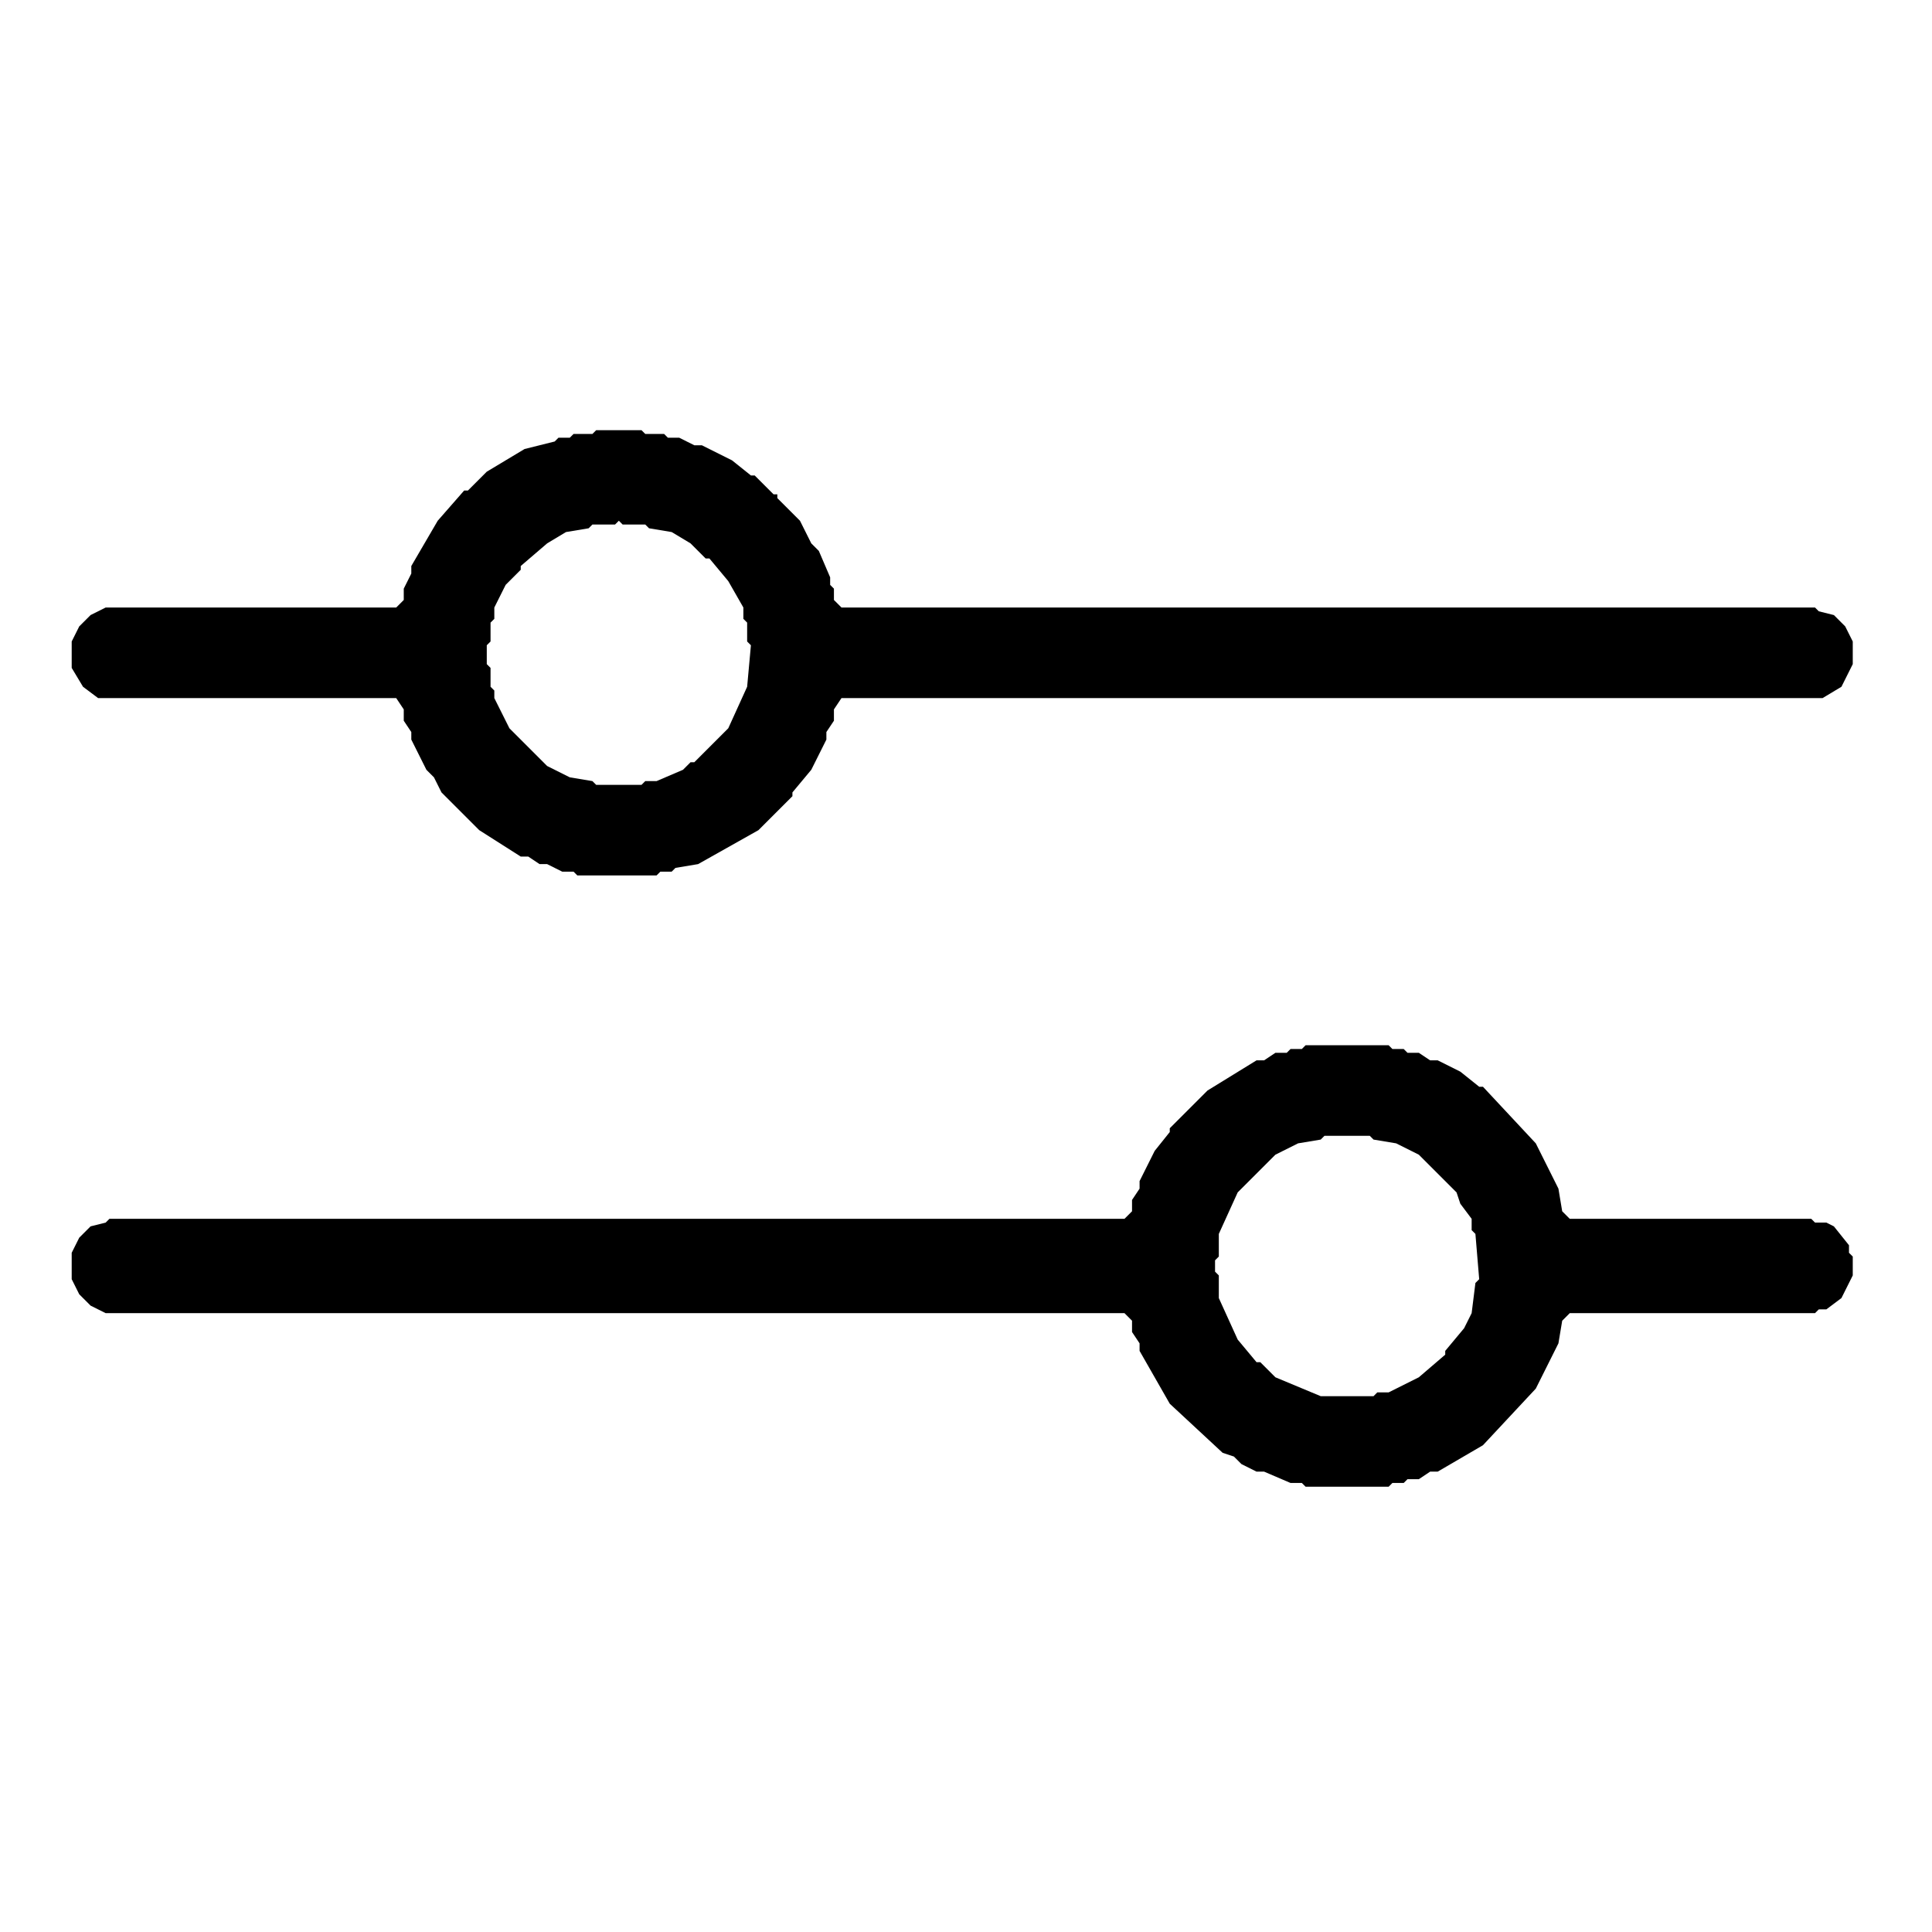
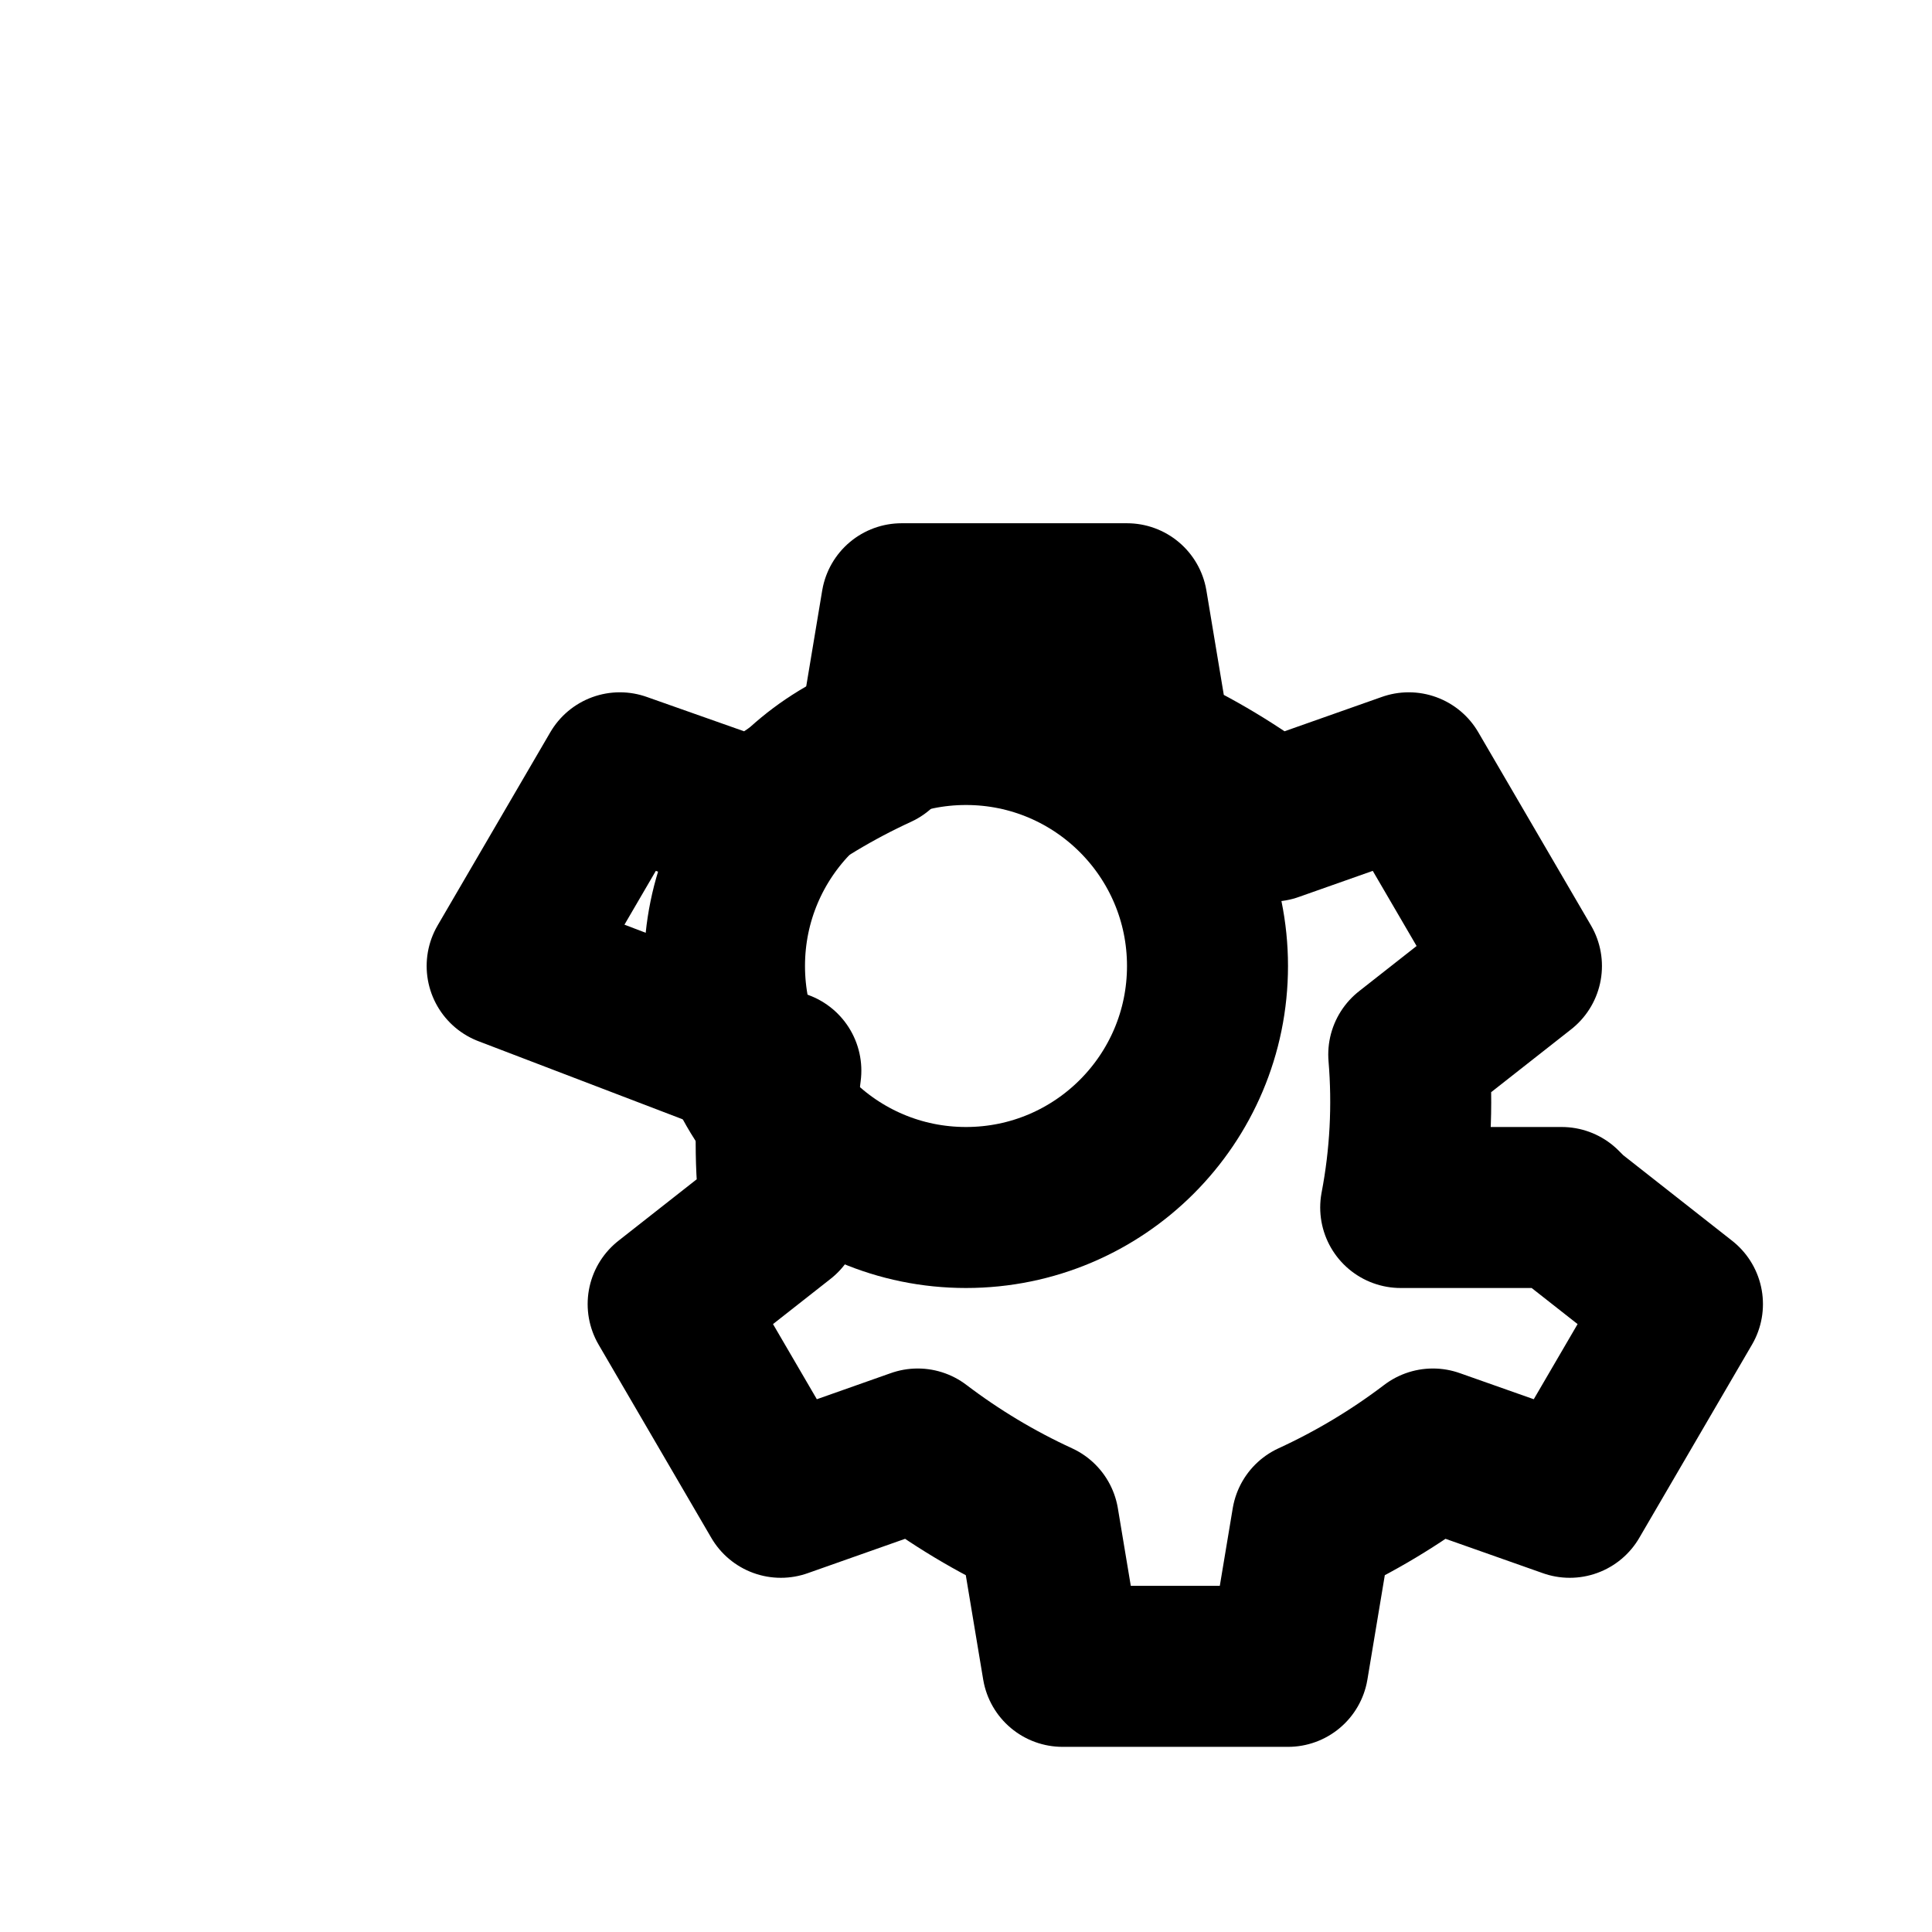
- <svg xmlns="http://www.w3.org/2000/svg" width="512" height="512" viewBox="0 0 512 512" fill="#000000" shape-rendering="geometricPrecision">
-   <path fill-rule="evenodd" clip-rule="evenodd" d="M 491 333 L 490 332 L 490 330 L 486 325 L 484 324 L 481 324 L 480 323 L 416 323 L 414 321 L 413 315 L 407 303 L 393 288 L 392 288 L 387 284 L 381 281 L 379 281 L 376 279 L 373 279 L 372 278 L 369 278 L 368 277 L 346 277 L 345 278 L 342 278 L 341 279 L 338 279 L 335 281 L 333 281 L 320 289 L 310 299 L 310 300 L 306 305 L 302 313 L 302 315 L 300 318 L 300 321 L 298 323 L 29 323 L 28 324 L 24 325 L 21 328 L 19 332 L 19 339 L 21 343 L 24 346 L 28 348 L 298 348 L 300 350 L 300 353 L 302 356 L 302 358 L 310 372 L 324 385 L 327 386 L 329 388 L 333 390 L 335 390 L 342 393 L 345 393 L 346 394 L 368 394 L 369 393 L 372 393 L 373 392 L 376 392 L 379 390 L 381 390 L 393 383 L 407 368 L 413 356 L 414 350 L 416 348 L 481 348 L 482 347 L 484 347 L 488 344 L 491 338 Z M 351 301 L 363 301 L 364 302 L 370 303 L 376 306 L 386 316 L 387 319 L 390 323 L 390 326 L 391 327 L 392 339 L 391 340 L 390 348 L 388 352 L 383 358 L 383 359 L 376 365 L 368 369 L 365 369 L 364 370 L 350 370 L 338 365 L 334 361 L 333 361 L 328 355 L 323 344 L 323 338 L 322 337 L 322 334 L 323 333 L 323 327 L 328 316 L 338 306 L 344 303 L 350 302 Z M 19 170 L 19 177 L 22 182 L 26 185 L 105 185 L 107 188 L 107 191 L 109 194 L 109 196 L 113 204 L 115 206 L 117 210 L 127 220 L 138 227 L 140 227 L 143 229 L 145 229 L 149 231 L 152 231 L 153 232 L 174 232 L 175 231 L 178 231 L 179 230 L 185 229 L 201 220 L 210 211 L 210 210 L 215 204 L 219 196 L 219 194 L 221 191 L 221 188 L 223 185 L 483 185 L 488 182 L 491 176 L 491 170 L 489 166 L 486 163 L 482 162 L 481 161 L 223 161 L 221 159 L 221 156 L 220 155 L 220 153 L 217 146 L 215 144 L 212 138 L 206 132 L 206 131 L 205 131 L 200 126 L 199 126 L 194 122 L 186 118 L 184 118 L 180 116 L 177 116 L 176 115 L 171 115 L 170 114 L 158 114 L 157 115 L 152 115 L 151 116 L 148 116 L 147 117 L 139 119 L 129 125 L 124 130 L 123 130 L 116 138 L 109 150 L 109 152 L 107 156 L 107 159 L 105 161 L 28 161 L 24 163 L 21 166 Z M 164 138 L 165 139 L 171 139 L 172 140 L 178 141 L 183 144 L 187 148 L 188 148 L 193 154 L 197 161 L 197 164 L 198 165 L 198 170 L 199 171 L 198 182 L 193 193 L 184 202 L 183 202 L 181 204 L 174 207 L 171 207 L 170 208 L 158 208 L 157 207 L 151 206 L 145 203 L 135 193 L 131 185 L 131 183 L 130 182 L 130 177 L 129 176 L 129 171 L 130 170 L 130 165 L 131 164 L 131 161 L 134 155 L 138 151 L 138 150 L 145 144 L 150 141 L 156 140 L 157 139 L 163 139 Z" />
+ <svg xmlns="http://www.w3.org/2000/svg" width="24" height="24" viewBox="0 0 24 24" fill="none" stroke="#000000" stroke-width="2" stroke-linecap="round" stroke-linejoin="round">
+   <circle cx="12" cy="12" r="3" />
+   <path d="m19.4 15 .1.1 1.4 1.1-1.4 2.4-1.7-.6a8 8 0 0 1-1.5.9l-.3 1.8h-2.8l-.3-1.8a8 8 0 0 1-1.5-.9l-1.7.6-1.4-2.4 1.4-1.1a7 7 0 0 1 0-1.8L6.3 12l1.4-2.4 1.7.6a8 8 0 0 1 1.5-.9l.3-1.8H14l.3 1.8a8 8 0 0 1 1.5.9l1.7-.6 1.4 2.4-1.4 1.1a7 7 0 0 1-.1 1.9Z" />
</svg>
